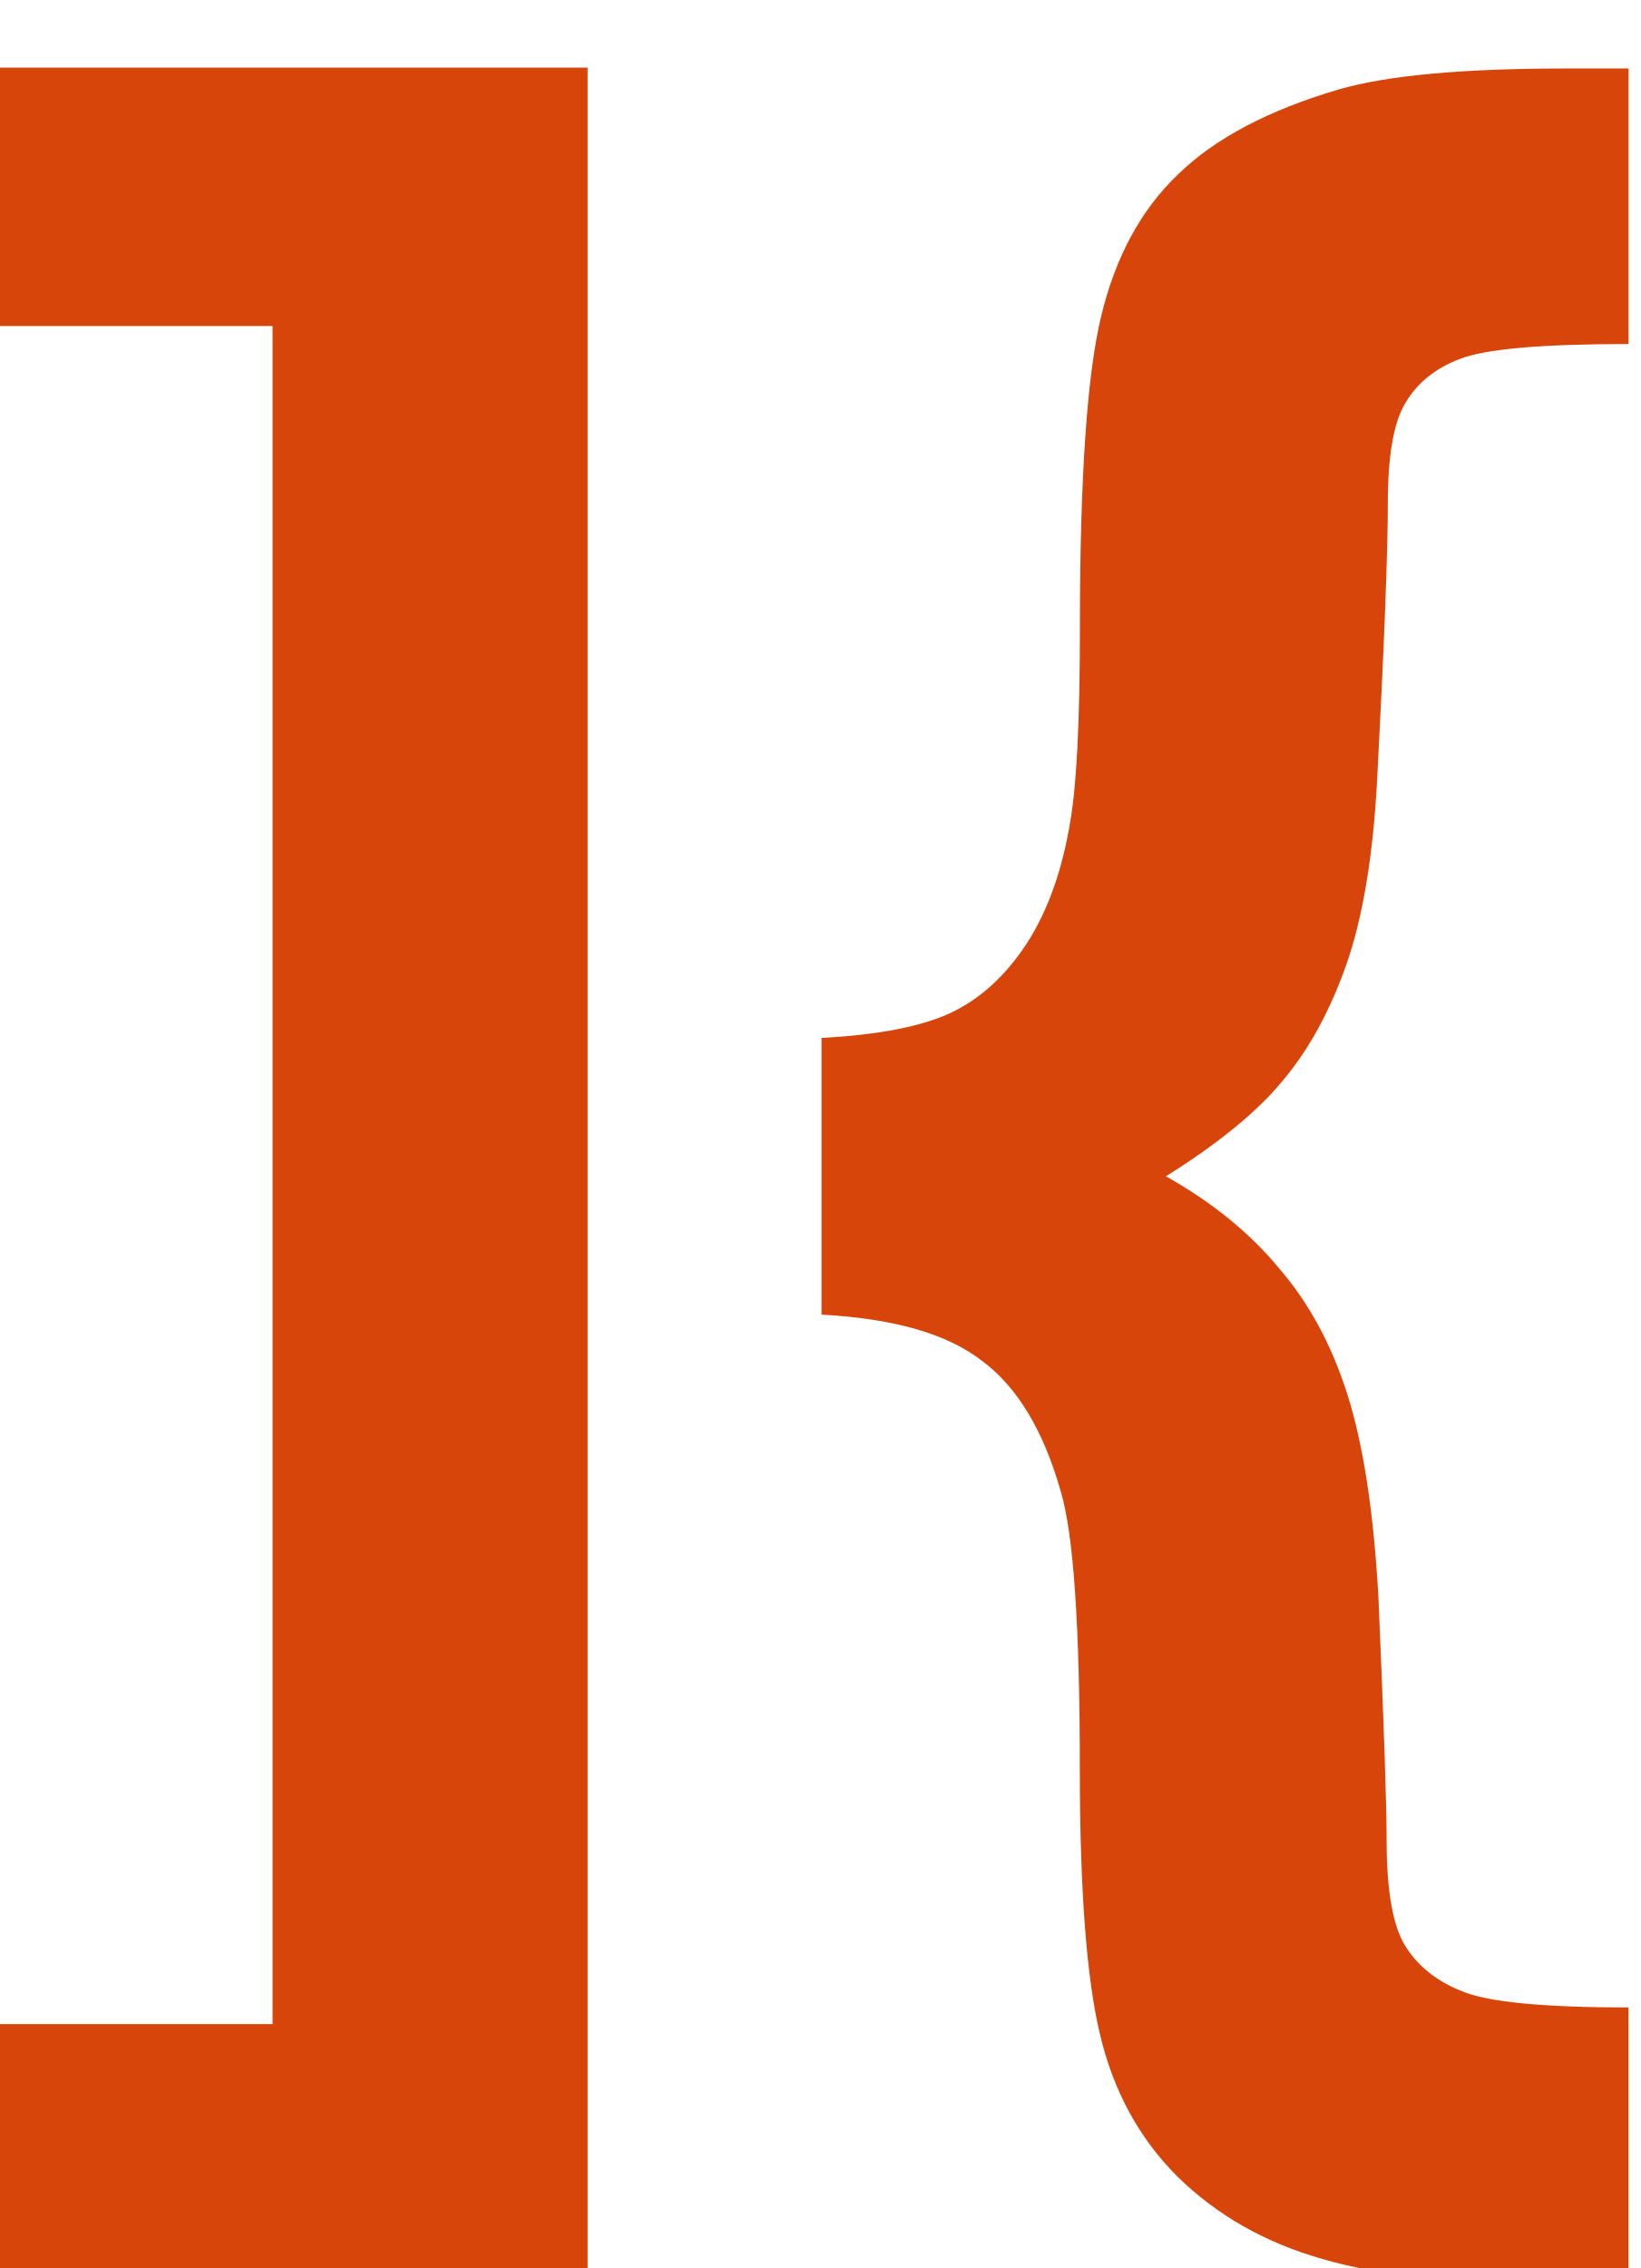
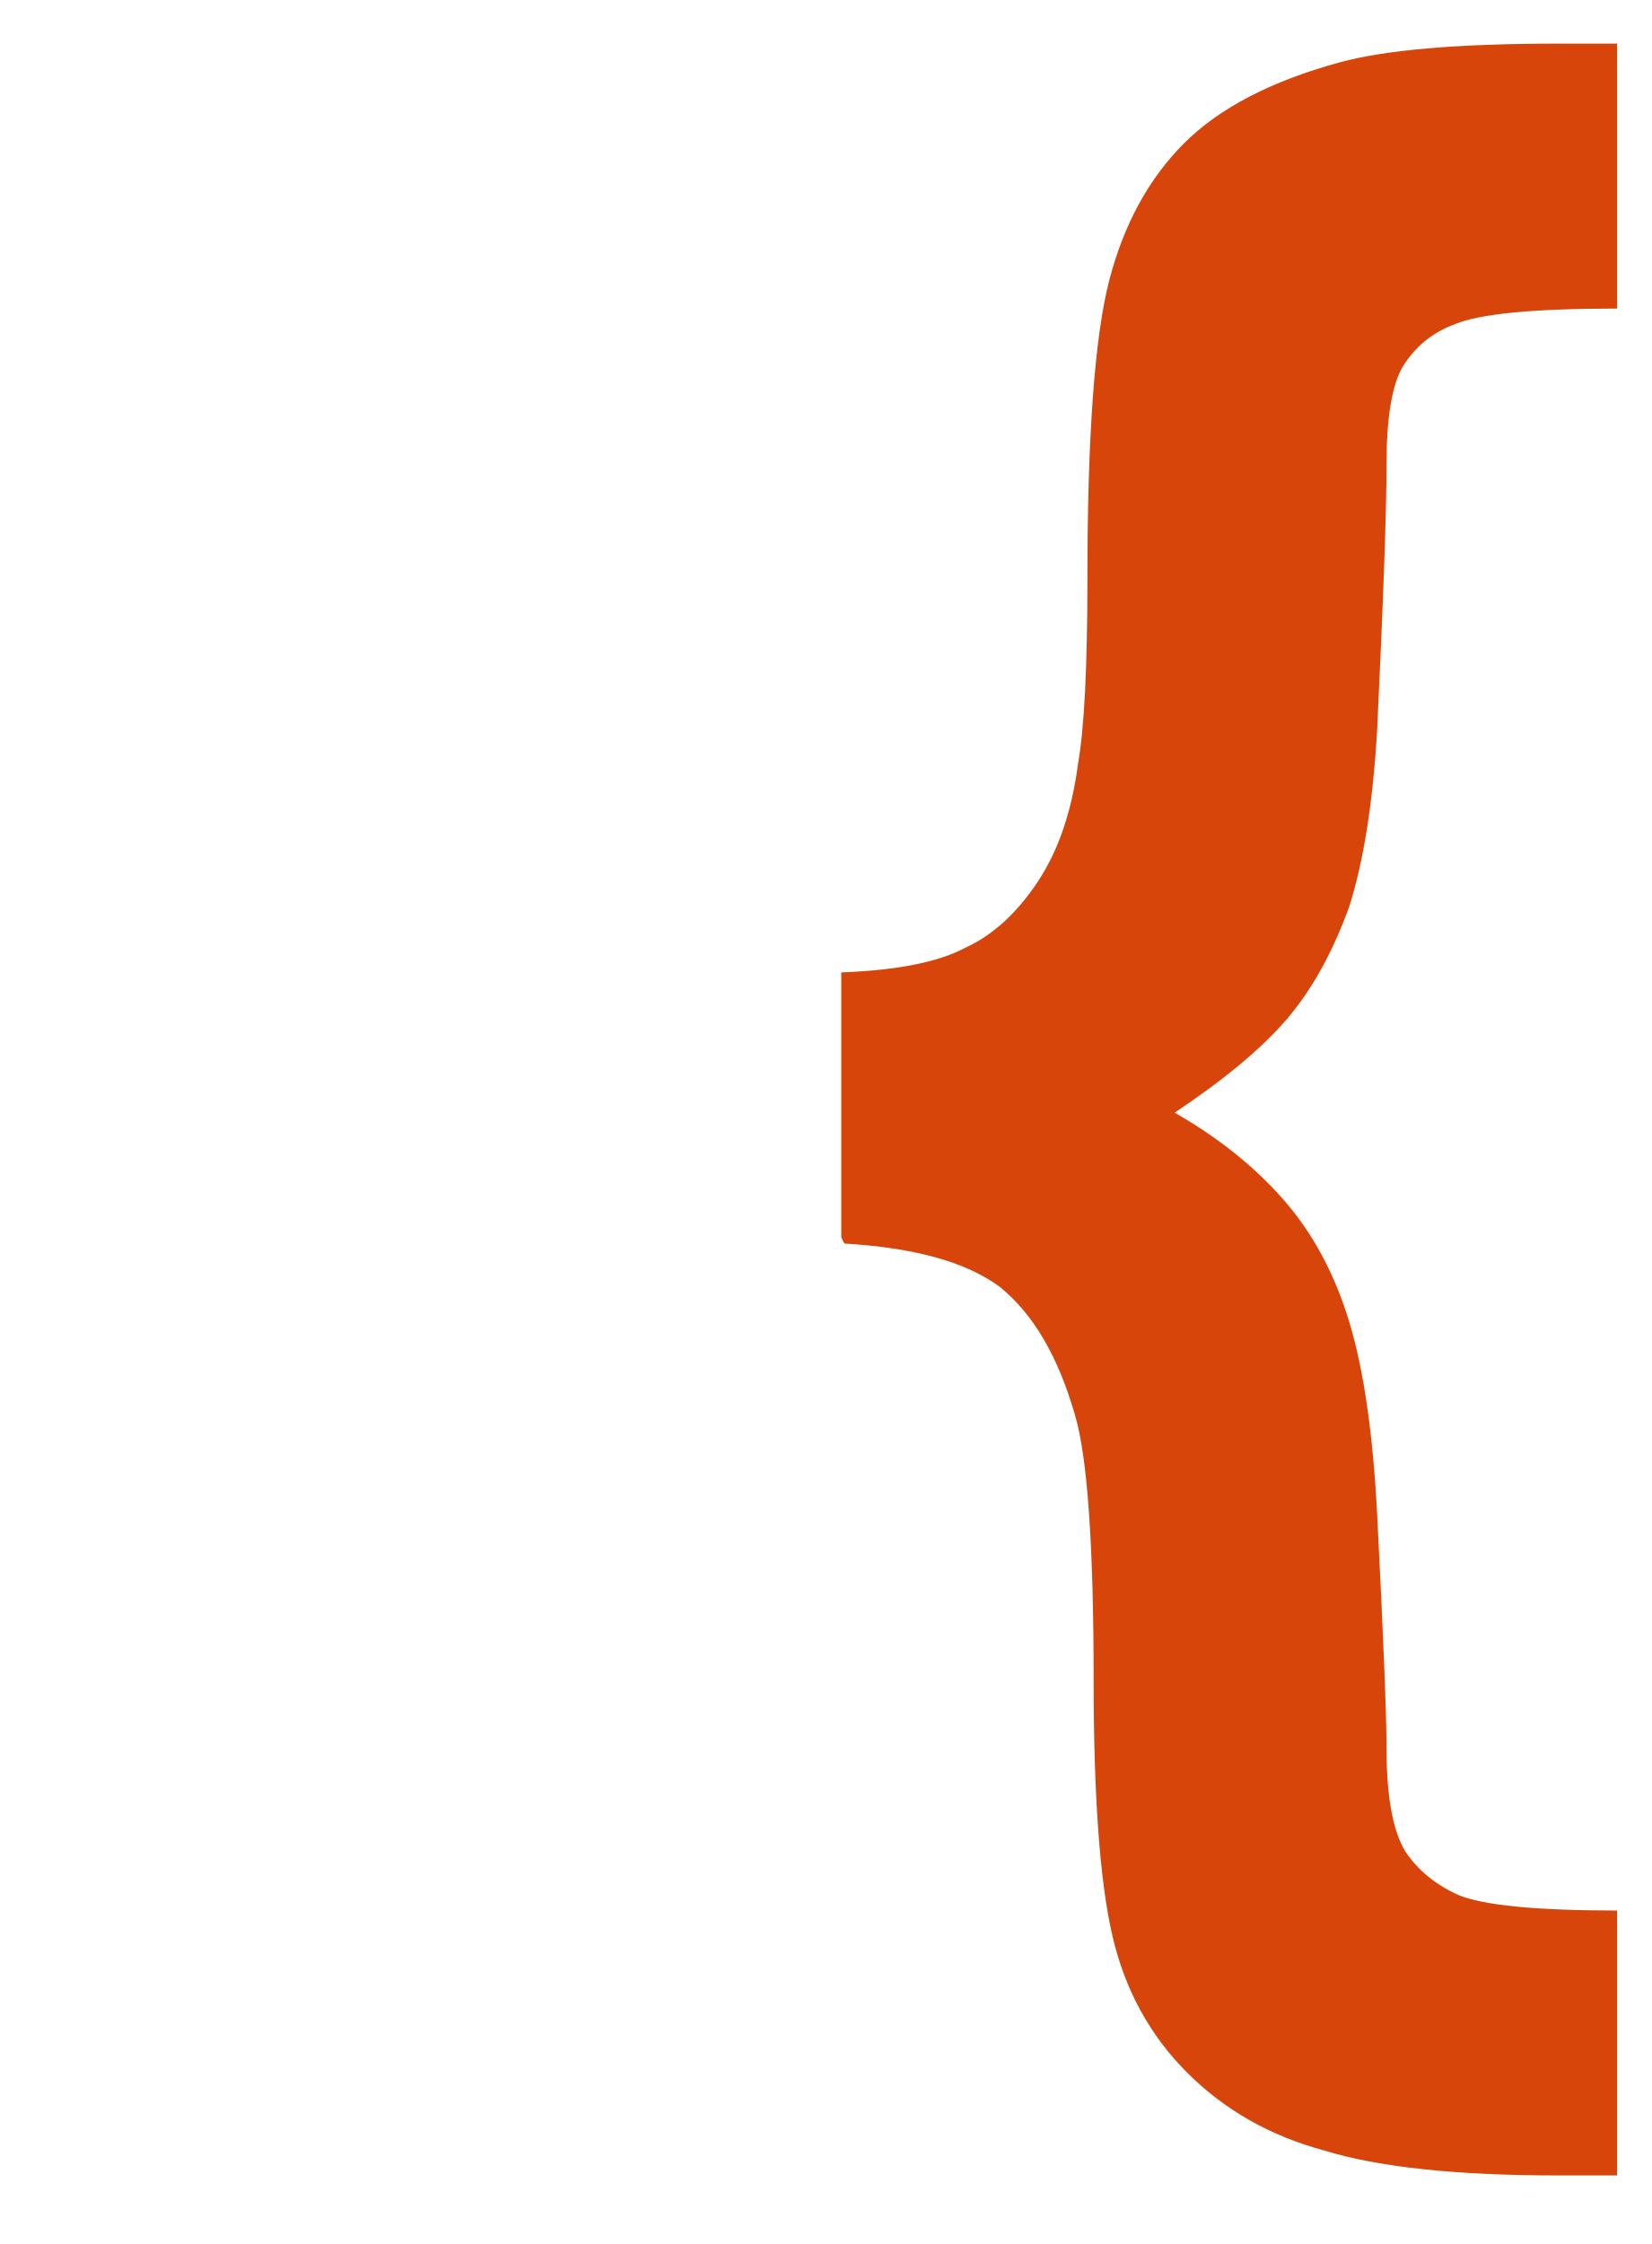
- <svg xmlns="http://www.w3.org/2000/svg" width="50.603" height="69.97">
+ <svg xmlns="http://www.w3.org/2000/svg" width="53" height="72">
+   <defs id="someDefs">
+     <style id="style1">
+             .k1 {
+                 fill:none;
+                 stroke:"#999999";
+                 stroke-width:"2";
+             }
+         </style>
+   </defs>
  <g>
-     <path d="m18.13,2.086l0,68.404l-18.13,0l0,-8.045l8.409,0l0,-52.386l-8.409,0l0,-7.973l18.13,0z" fill="#d8450b" id="svg_1" />
-     <path d="m25.346,40.556l0,-8.535q2.658,-0.142 4.005,-0.782q1.347,-0.64 2.33,-2.134q0.983,-1.529 1.347,-3.805q0.291,-1.707 0.291,-5.939q0,-6.899 0.655,-9.602q0.655,-2.738 2.366,-4.374q1.711,-1.672 4.987,-2.632q2.221,-0.64 6.99,-0.64l1.929,0l0,8.5q-4.041,0 -5.206,0.462q-1.129,0.427 -1.675,1.351q-0.546,0.889 -0.546,3.094q0,2.241 -0.328,8.5q-0.182,3.521 -0.947,5.726q-0.764,2.169 -1.966,3.592q-1.165,1.423 -3.604,2.952q2.148,1.209 3.495,2.845q1.383,1.6 2.111,3.912q0.728,2.312 0.947,6.188q0.255,5.904 0.255,7.54q0,2.347 0.582,3.272q0.582,0.925 1.747,1.387q1.201,0.498 5.133,0.498l0,8.535l-1.929,0q-4.915,0 -7.536,-0.782q-2.621,-0.747 -4.441,-2.525q-1.784,-1.778 -2.403,-4.41q-0.619,-2.596 -0.619,-8.215q0,-6.544 -0.582,-8.5q-0.801,-2.845 -2.439,-4.054q-1.602,-1.245 -4.951,-1.423l0,-0l0,0z" fill="#d8450b" id="svg_2" />
+     <path id="k1" class="k1" d="M 19.8 1.3 l 0 68.4 l -18.1 0 l 0 -8 l 8.4 0 l 0 -52.4 l -8.4 0 l 0 -8 l 18.1 0 z" />
+     <path id="k2" fill="#d8450b" d="M 27 39.7 l 0 -8.5 q 2.7 -0.1 4 -0.8 q 1.3 -0.6 2.3 -2.1 q 1 -1.5 1.3 -3.8 q 0.3 -1.7 0.3 -5.9 q 0 -6.9 0.7 -9.6 q 0.7 -2.7 2.4 -4.4 q 1.7 -1.7 5 -2.6 q 2.2 -0.6 7 -0.6 l 1.9 0 l 0 8.5 q -4 0 -5.2 0.5 q -1.1 0.4 -1.7 1.4 q -0.5 0.9 -0.5 3.1 q 0 2.2 -0.3 8.5 q -0.2 3.5 -0.9 5.7 q -0.8 2.2 -2 3.6 q -1.2 1.4 -3.6 3 q 2.1 1.2 3.5 2.8 q 1.4 1.6 2.1 3.9 q 0.7 2.3 0.9 6.2 q 0.3 5.9 0.3 7.5 q 0 2.3 0.6 3.3 q 0.6 0.9 1.7 1.4 q 1.2 0.5 5.1 0.5 l 0 8.5 l -1.9 0 q -4.9 0 -7.5 -0.8 q -2.6 -0.7 -4.4 -2.5 q -1.8 -1.8 -2.4 -4.4 q -0.6 -2.6 -0.6 -8.2 q 0 -6.5 -0.6 -8.5 q -0.8 -2.8 -2.4 -4.1 q -1.6 -1.2 -5 -1.4 l 0 0 l 0 0 z" />
  </g>
</svg>
